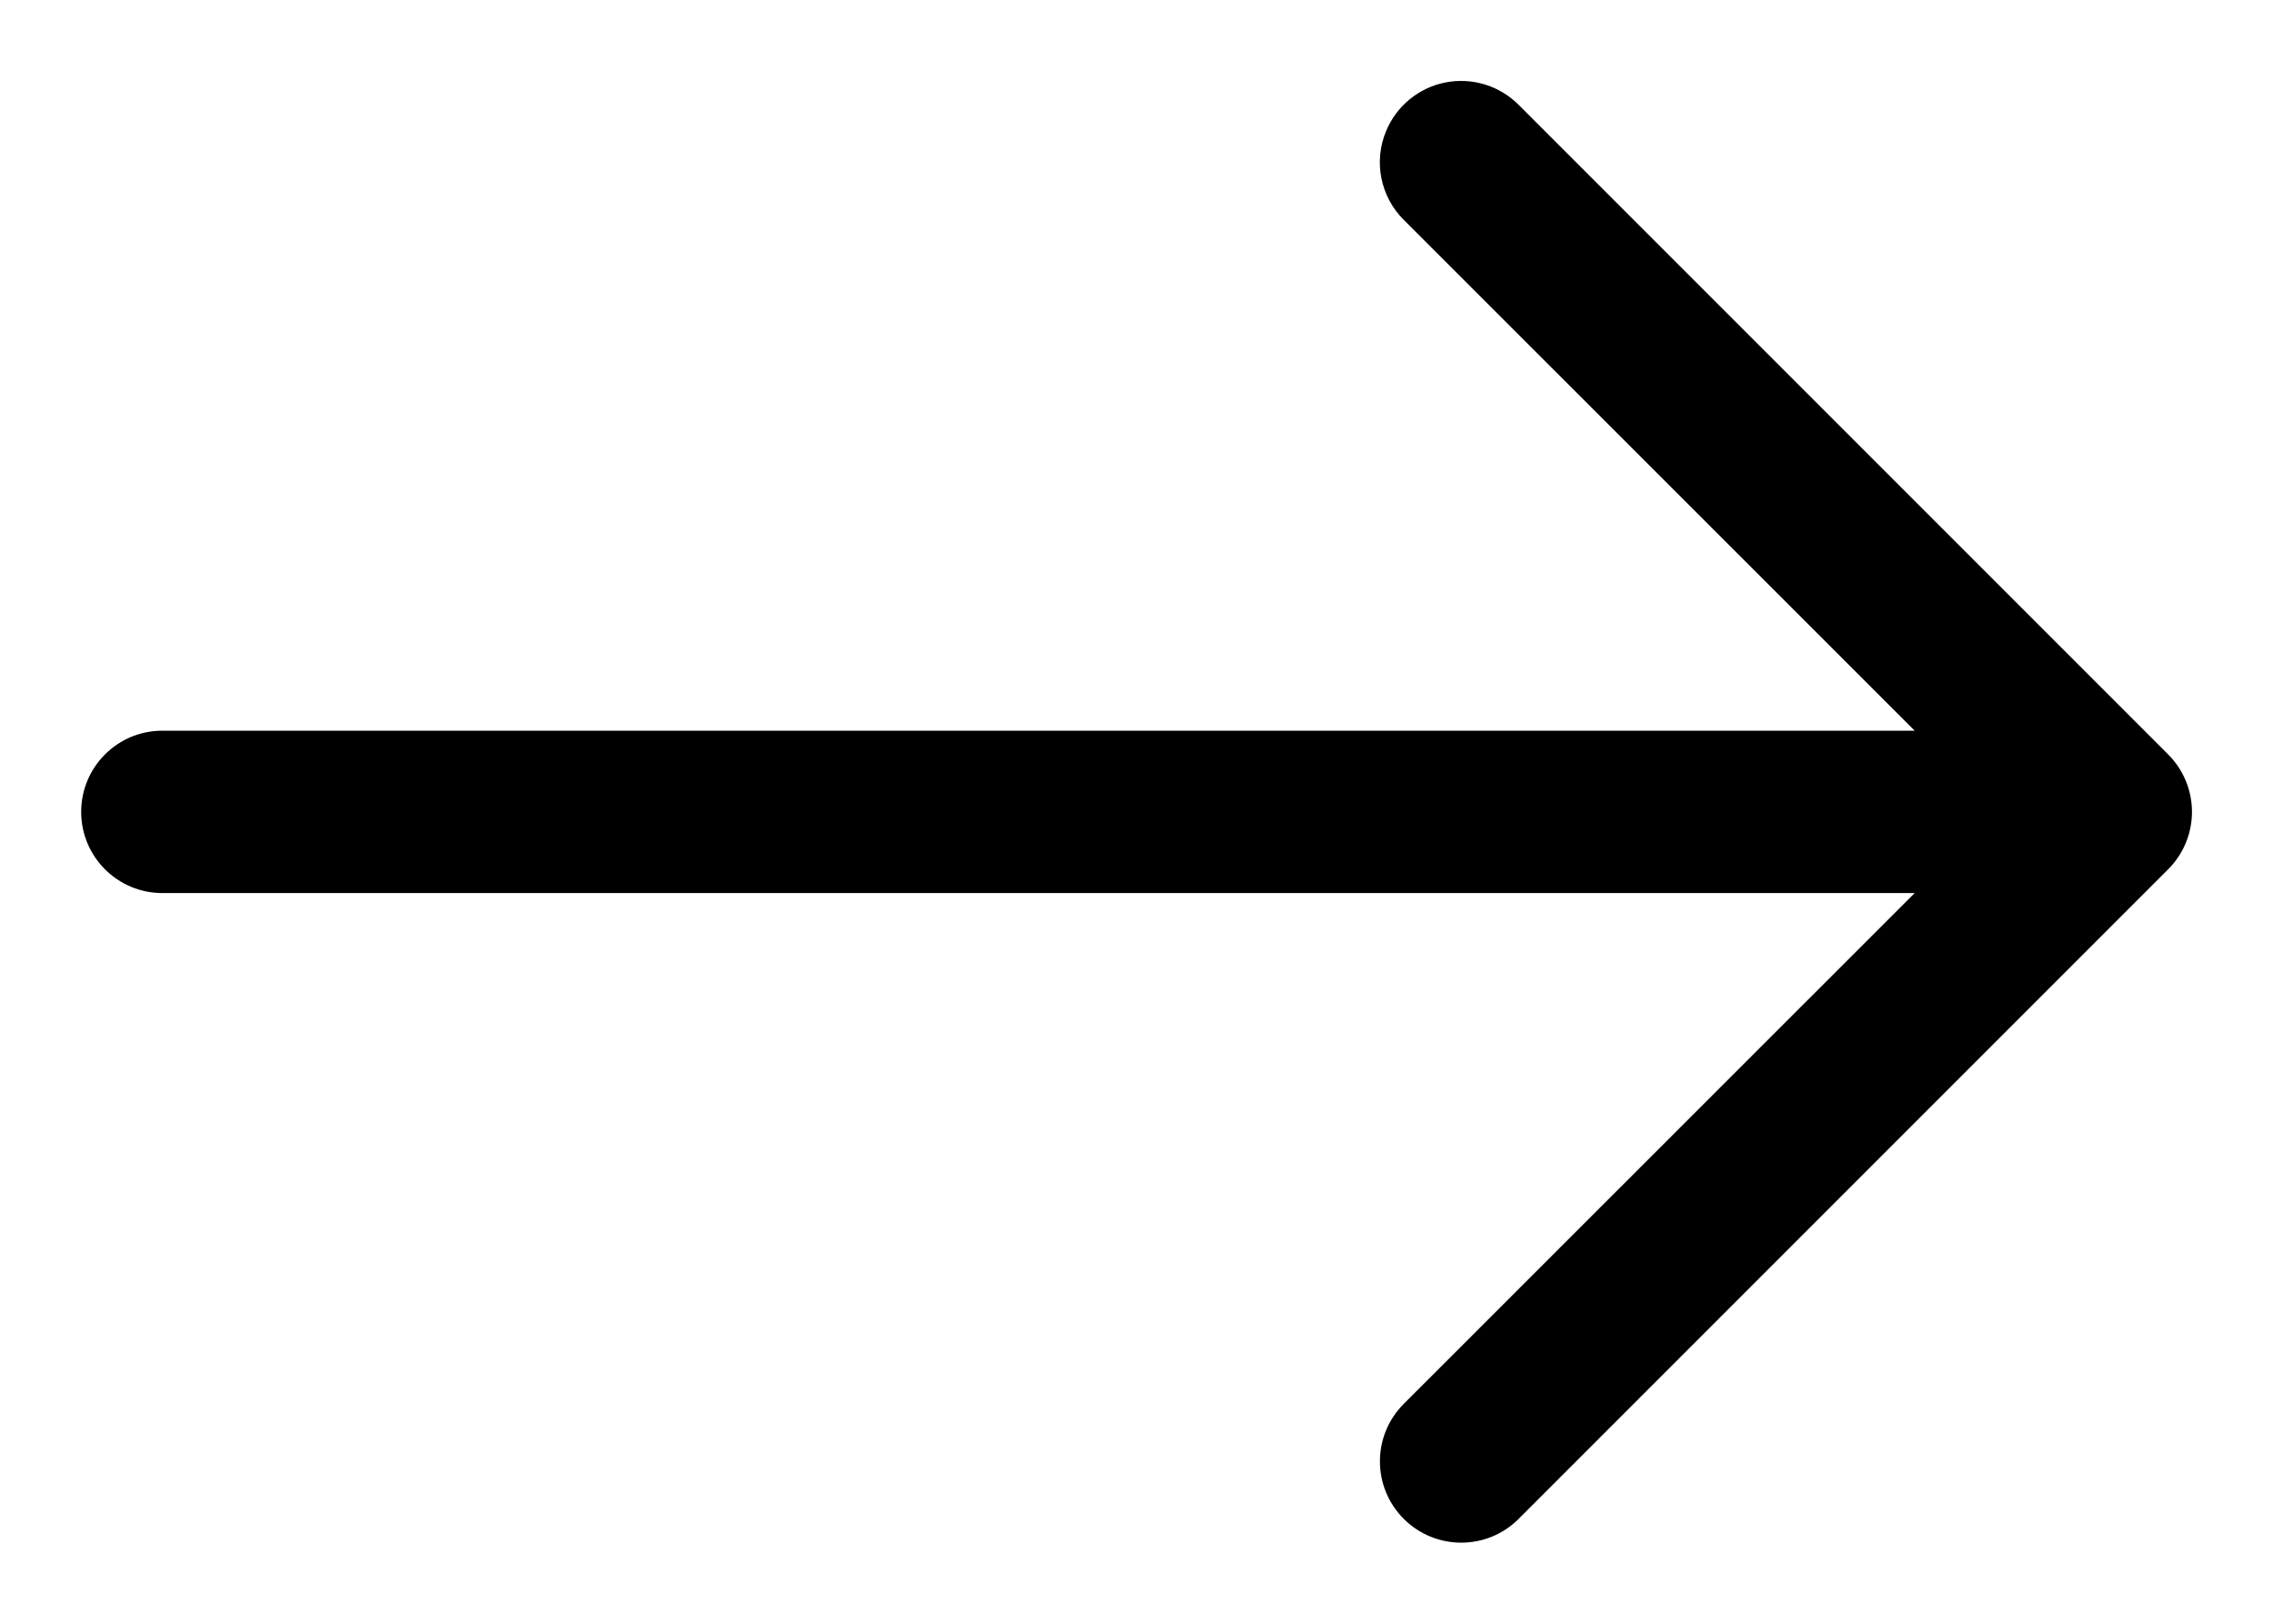
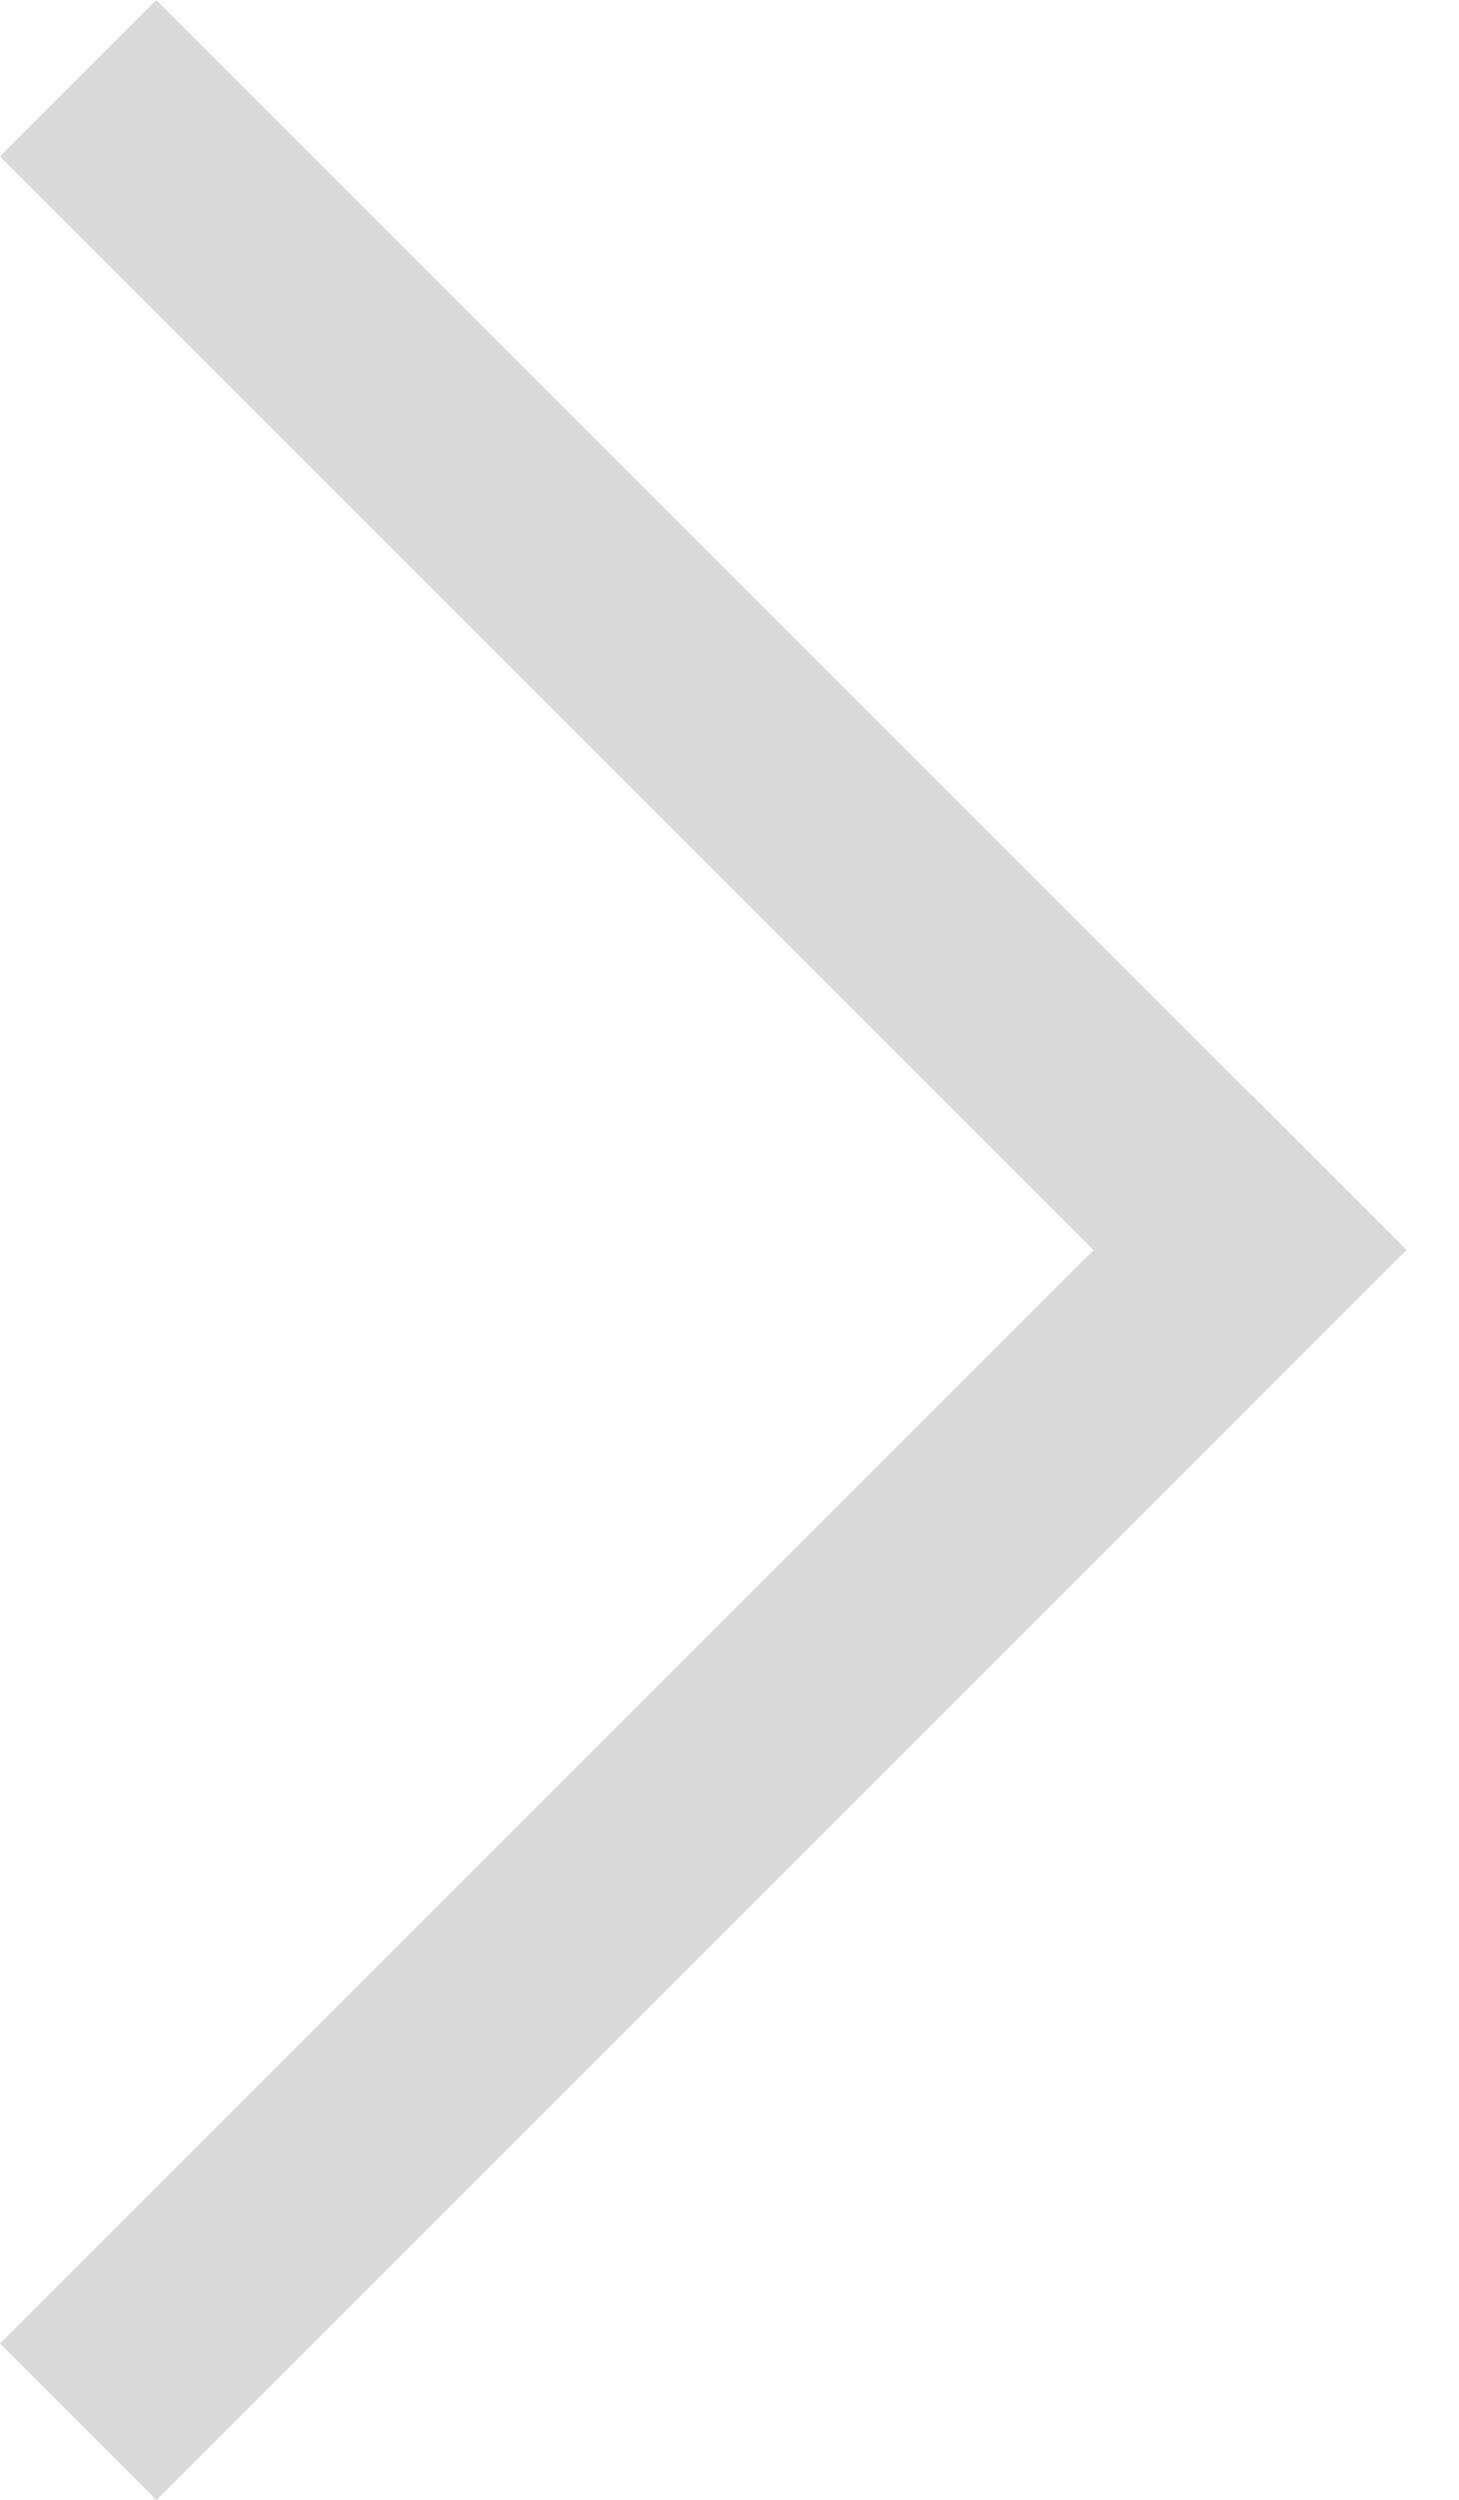
- <svg xmlns="http://www.w3.org/2000/svg" fill="none" class="icon icon-arrow" viewBox="0 0 14 10">
-   <path fill="currentColor" fill-rule="evenodd" d="M8.537.808a.5.5 0 0 1 .817-.162l4 4a.5.5 0 0 1 0 .708l-4 4a.5.5 0 1 1-.708-.708L11.793 5.5H1a.5.5 0 0 1 0-1h10.793L8.646 1.354a.5.5 0 0 1-.109-.546" clip-rule="evenodd" />
+ <svg xmlns="http://www.w3.org/2000/svg" width="7" height="12" viewBox="0 0 7 12" fill="none">
+   <rect x="6.75" y="6" width="1.061" height="8.485" transform="rotate(135 6.75 5.99996)" fill="#D9D9D9" />
+   <rect x="6" y="5.25" width="1.061" height="8.485" transform="rotate(45 6.00009 5.25005)" fill="#D9D9D9" />
</svg>
